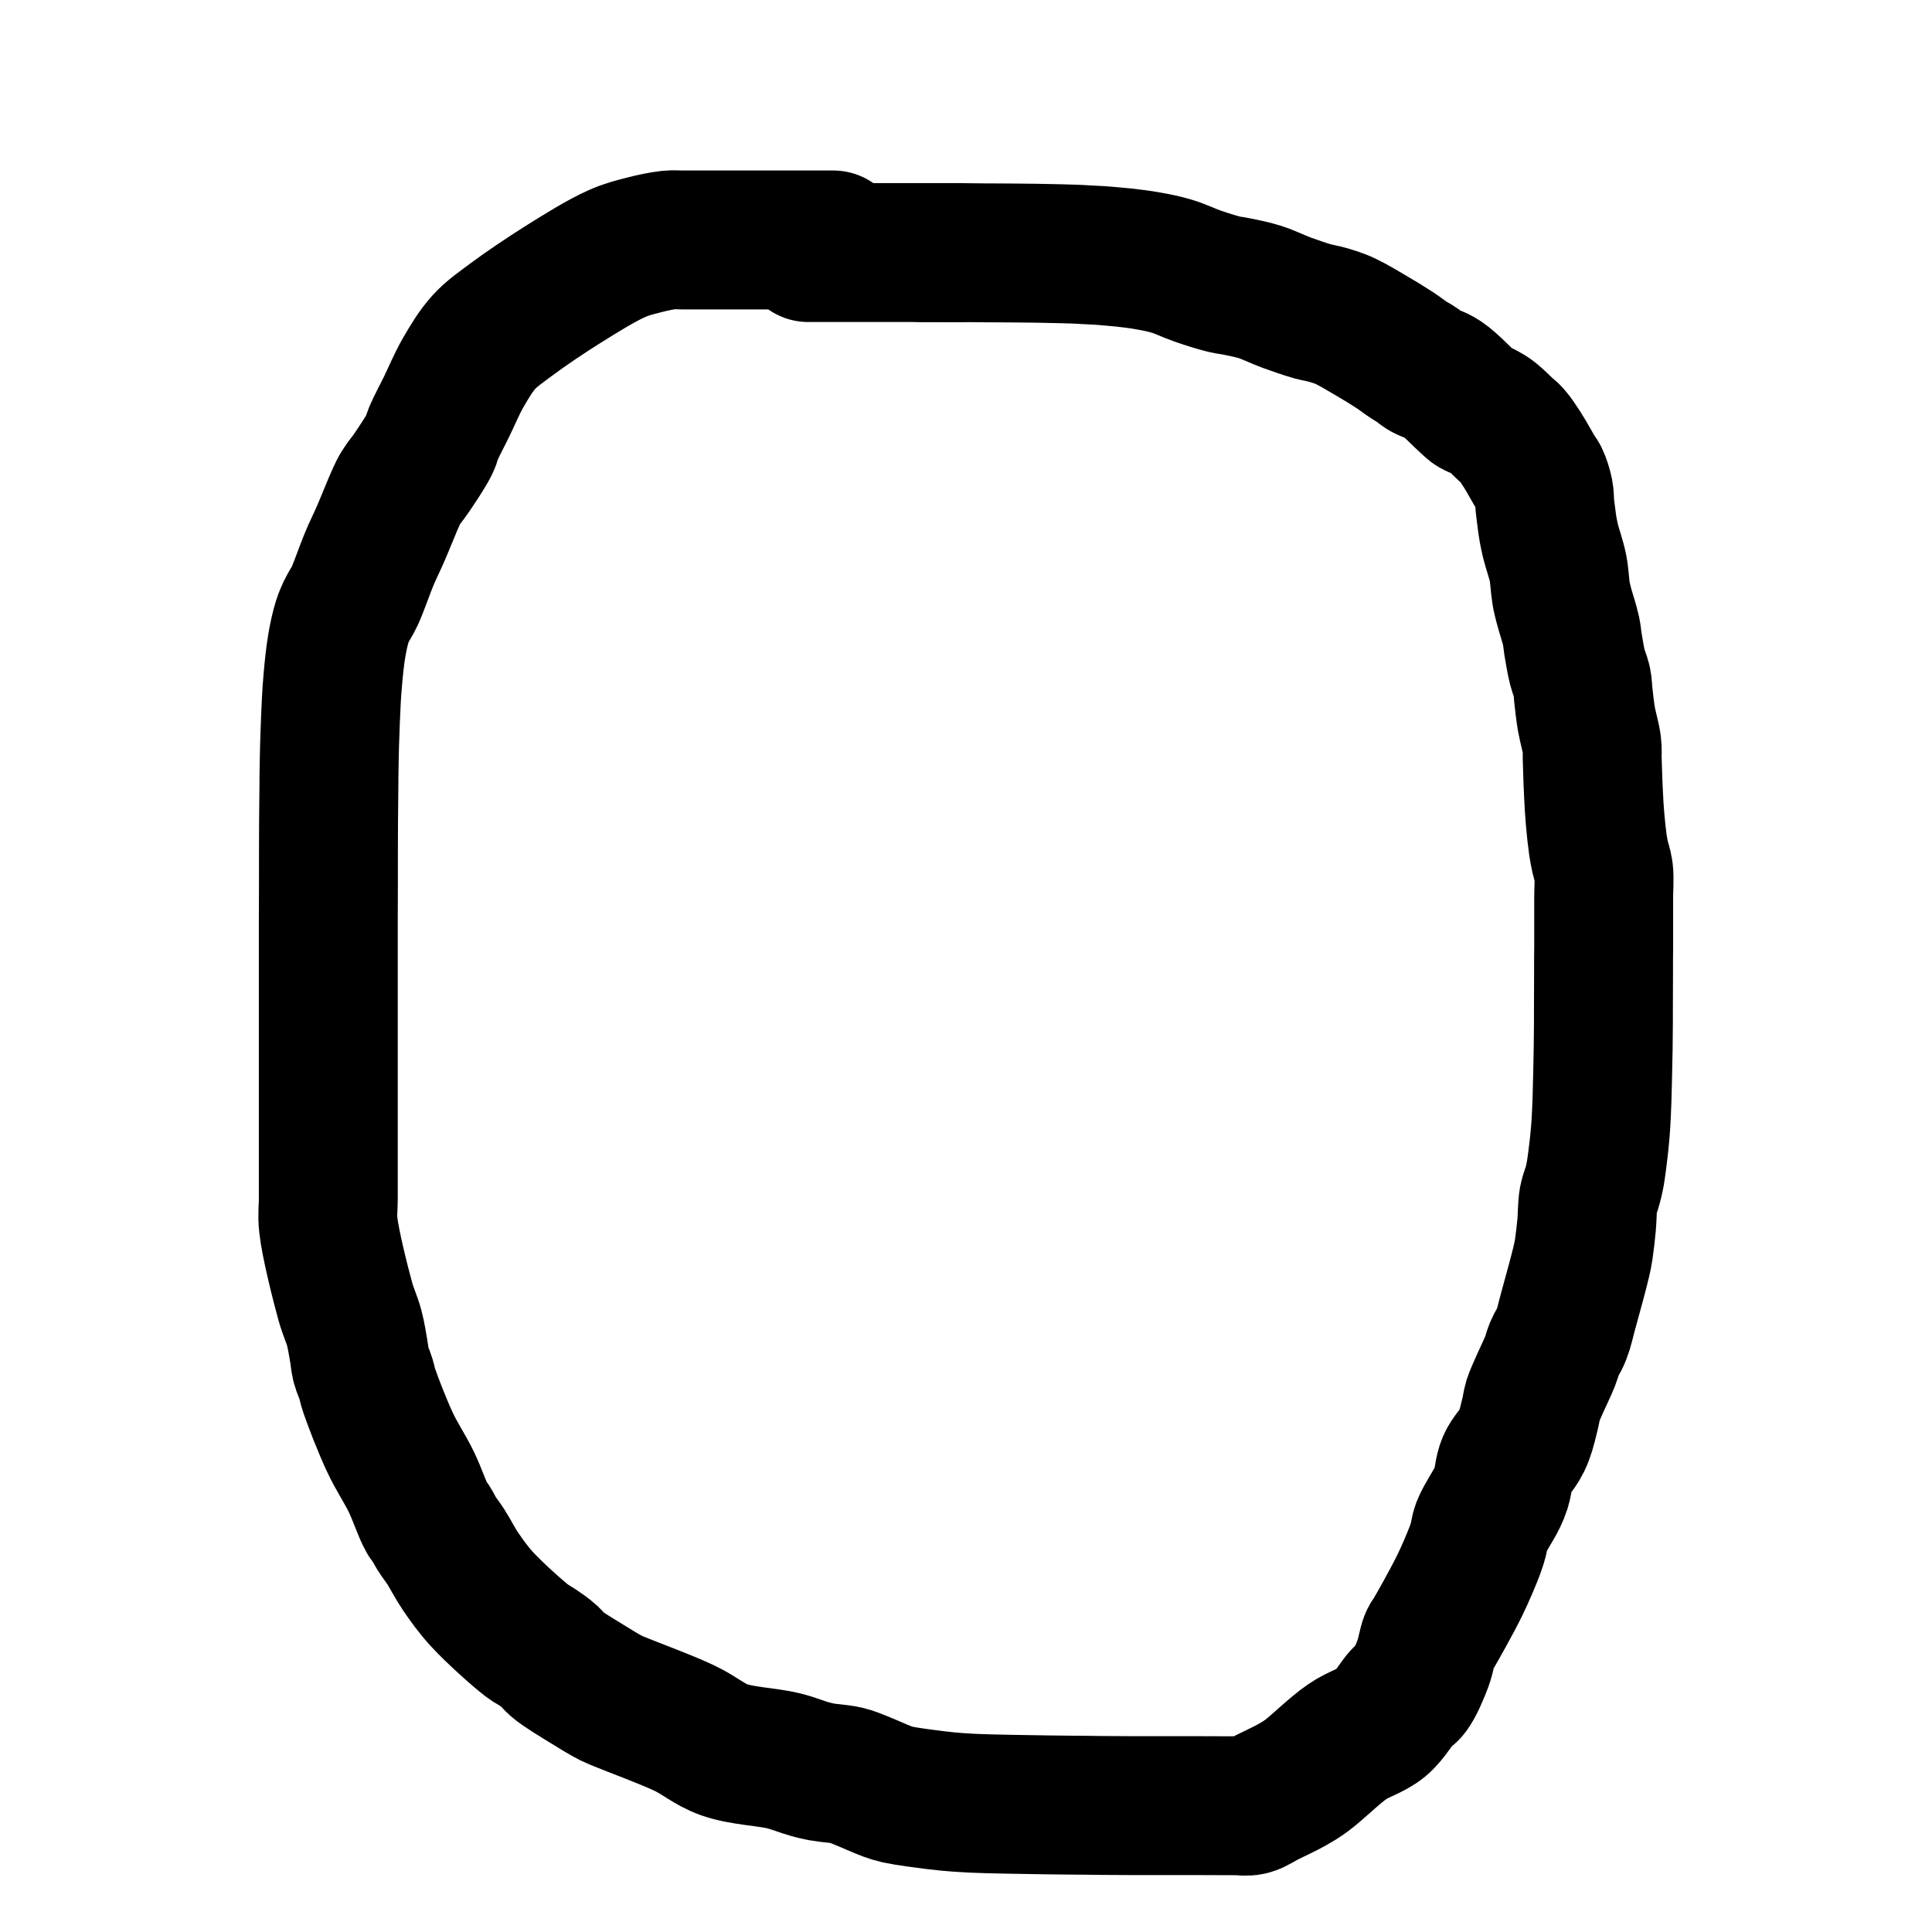
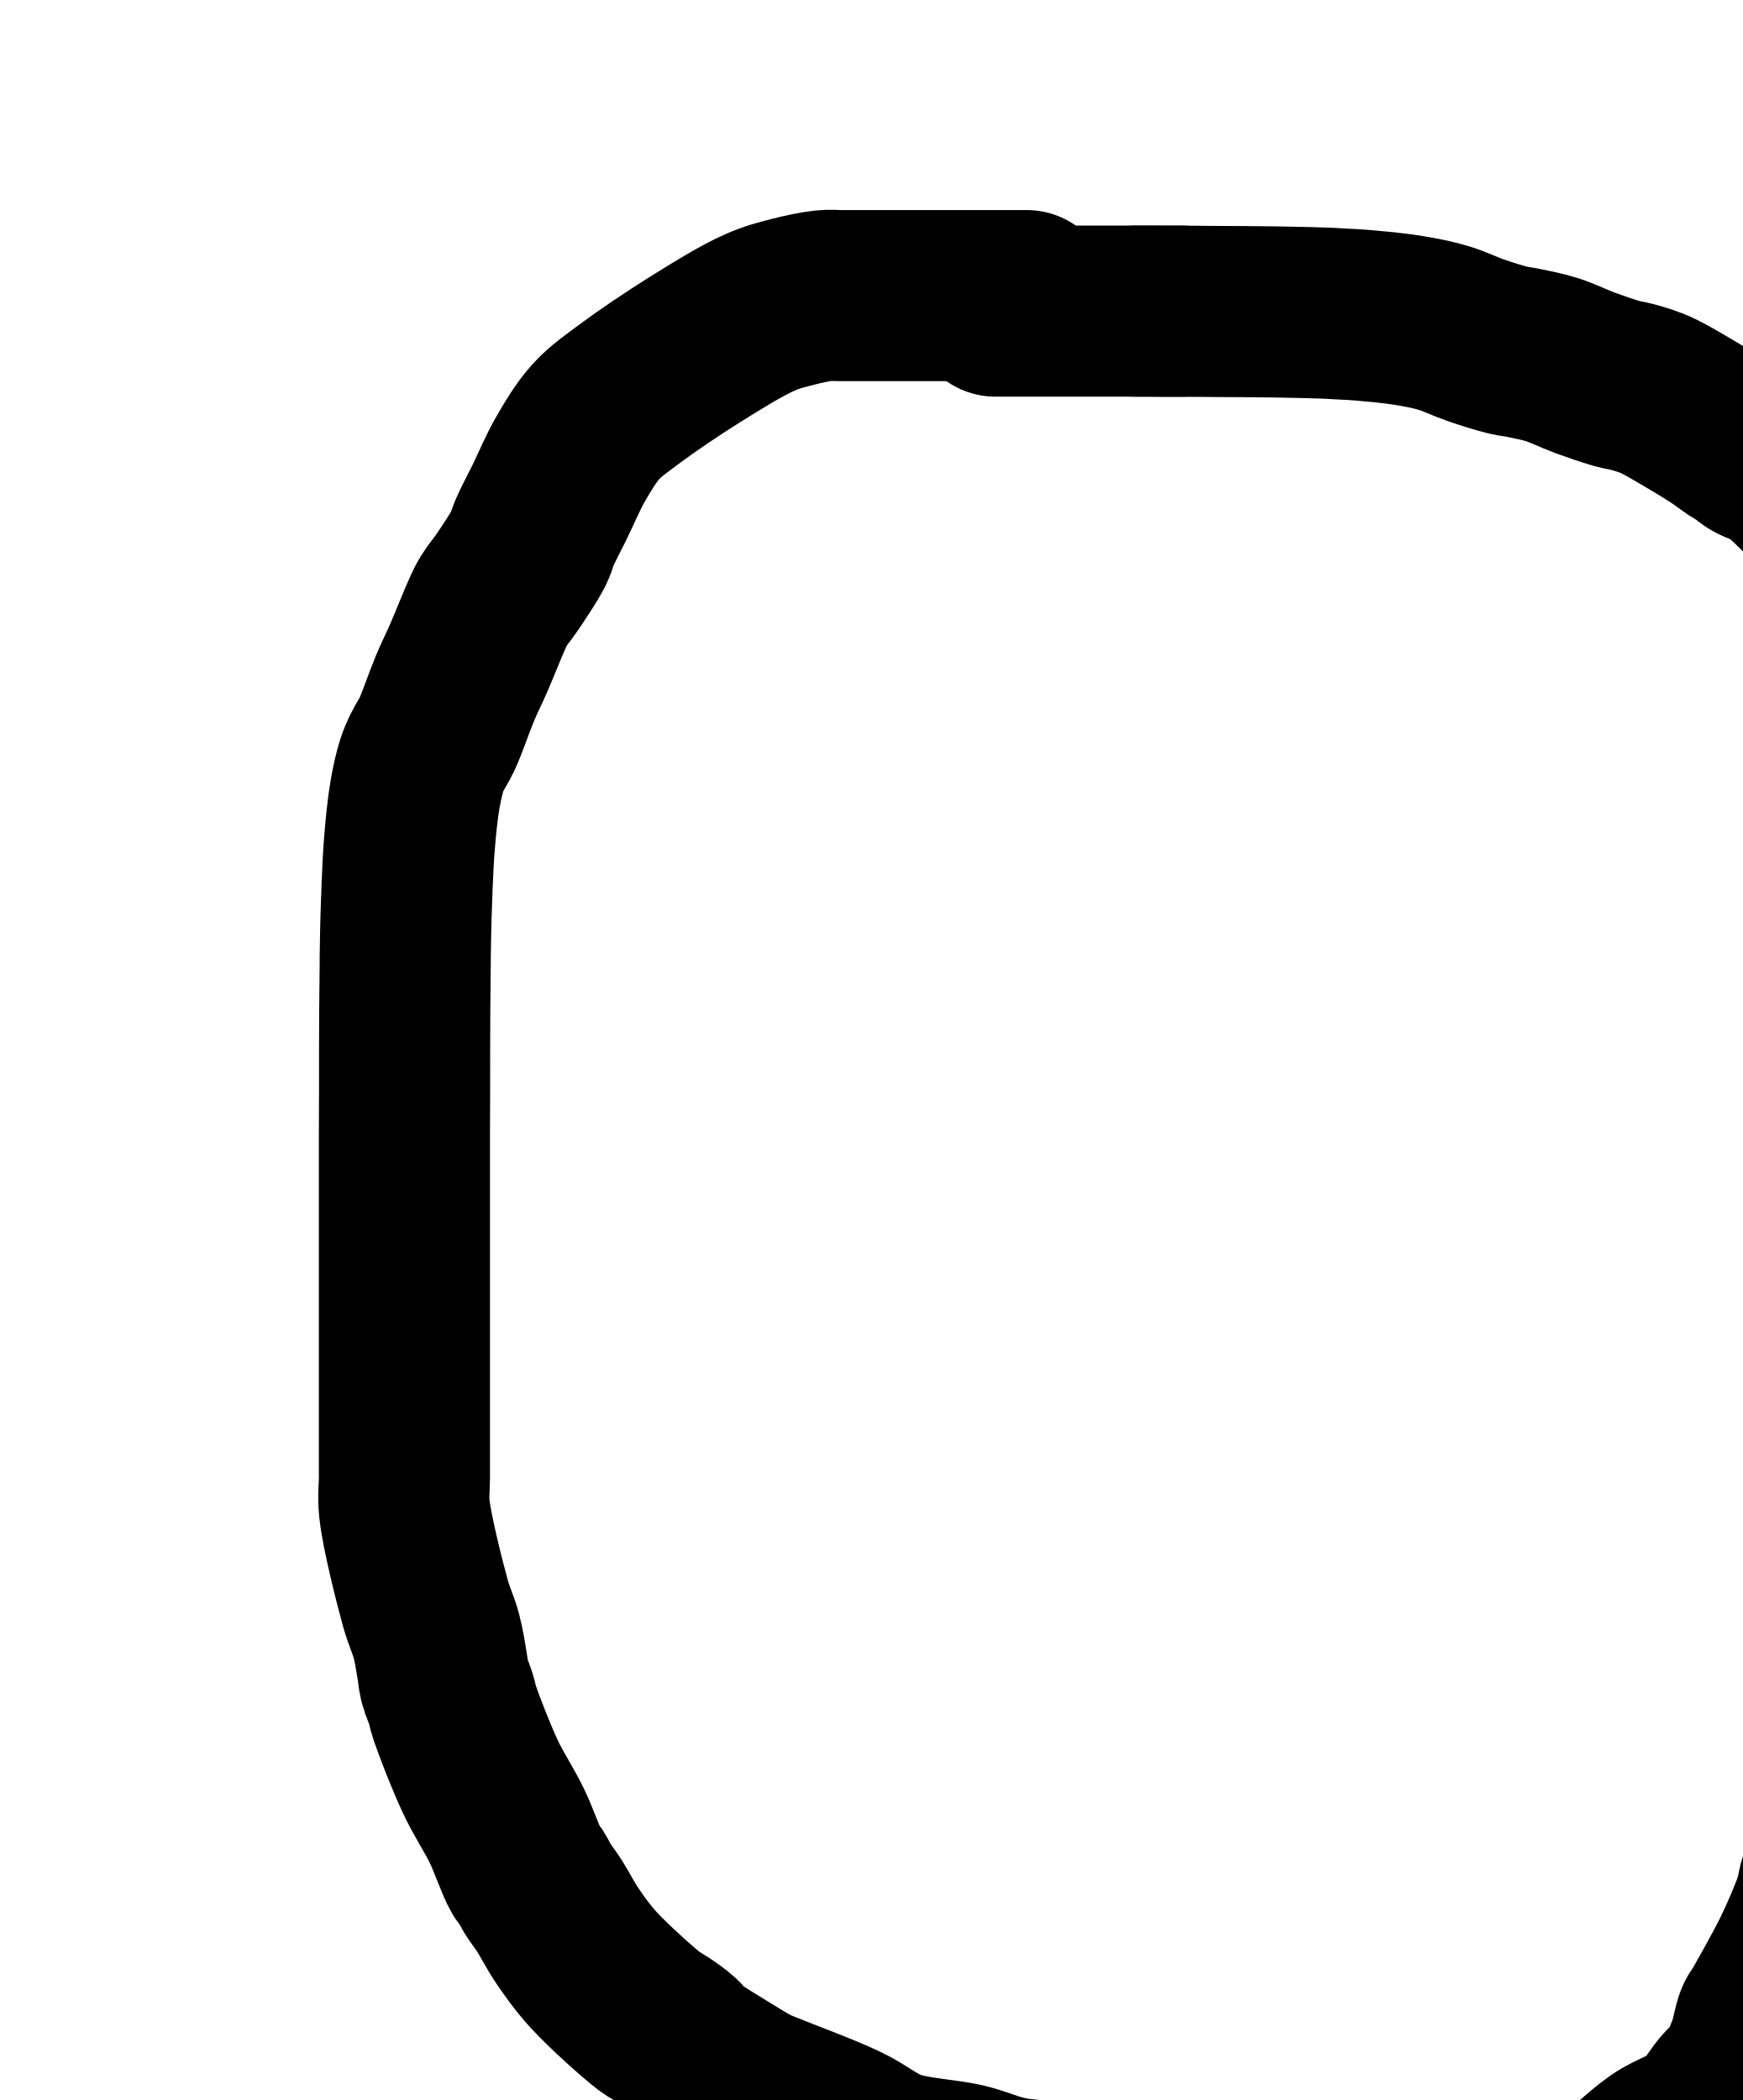
- <svg xmlns="http://www.w3.org/2000/svg" xmlns:ns1="https://sketch.io/dtd/" version="1.1" ns1:metadata="eyJuYW1lIjoiRHJhd2luZyIsInN1cmZhY2UiOnsibWV0aG9kIjoiZmlsbCIsImJsZW5kIjoibm9ybWFsIiwiZW5hYmxlZCI6dHJ1ZSwib3BhY2l0eSI6MSwidHlwZSI6InBhdHRlcm4iLCJwYXR0ZXJuIjp7InR5cGUiOiJwYXR0ZXJuIiwicmVmbGVjdCI6Im5vLXJlZmxlY3QiLCJyZXBlYXQiOiJyZXBlYXQiLCJzbW9vdGhpbmciOmZhbHNlLCJzcmMiOiJ0cmFuc3BhcmVudExpZ2h0Iiwic3giOjEsInN5IjoxLCJ4MCI6MC41LCJ4MSI6MSwieTAiOjAuNSwieTEiOjF9fSwiY2xpcFBhdGgiOnsiZW5hYmxlZCI6dHJ1ZSwic3R5bGUiOnsic3Ryb2tlU3R5bGUiOiJibGFjayIsImxpbmVXaWR0aCI6MX19LCJkZXNjcmlwdGlvbiI6Ik1hZGUgd2l0aCBTa2V0Y2hwYWQiLCJtZXRhZGF0YSI6e30sImV4cG9ydERQSSI6NzIsImV4cG9ydEZvcm1hdCI6InBuZyIsImV4cG9ydFF1YWxpdHkiOjAuOTUsInVuaXRzIjoicHgiLCJ3aWR0aCI6MTUzLCJoZWlnaHQiOjE1MywicGFnZXMiOlt7IndpZHRoIjoxNTMsImhlaWdodCI6MTUzfV0sInV1aWQiOiI5MjEwYjk2Yy0zOTUwLTRjYzctOWM5YS0zZTEwYzE5Njg0MWYifQ==" width="100" height="100" viewBox="0 0 153 153" ns1:version="2021.4.25.11">
+ <svg xmlns="http://www.w3.org/2000/svg" xmlns:ns1="https://sketch.io/dtd/" version="1.1" ns1:metadata="eyJuYW1lIjoiRHJhd2luZyIsInN1cmZhY2UiOnsibWV0aG9kIjoiZmlsbCIsImJsZW5kIjoibm9ybWFsIiwiZW5hYmxlZCI6dHJ1ZSwib3BhY2l0eSI6MSwidHlwZSI6InBhdHRlcm4iLCJwYXR0ZXJuIjp7InR5cGUiOiJwYXR0ZXJuIiwicmVmbGVjdCI6Im5vLXJlZmxlY3QiLCJyZXBlYXQiOiJyZXBlYXQiLCJzbW9vdGhpbmciOmZhbHNlLCJzcmMiOiJ0cmFuc3BhcmVudExpZ2h0Iiwic3giOjEsInN5IjoxLCJ4MCI6MC41LCJ4MSI6MSwieTAiOjAuNSwieTEiOjF9fSwiY2xpcFBhdGgiOnsiZW5hYmxlZCI6dHJ1ZSwic3R5bGUiOnsic3Ryb2tlU3R5bGUiOiJibGFjayIsImxpbmVXaWR0aCI6MX19LCJkZXNjcmlwdGlvbiI6Ik1hZGUgd2l0aCBTa2V0Y2hwYWQiLCJtZXRhZGF0YSI6e30sImV4cG9ydERQSSI6NzIsImV4cG9ydEZvcm1hdCI6InBuZyIsImV4cG9ydFF1YWxpdHkiOjAuOTUsInVuaXRzIjoicHgiLCJ3aWR0aCI6MTUzLCJoZWlnaHQiOjE1MywicGFnZXMiOlt7IndpZHRoIjoxNTMsImhlaWdodCI6MTUzfV0sInV1aWQiOiI5MjEwYjk2Yy0zOTUwLTRjYzctOWM5YS0zZTEwYzE5Njg0MWYifQ==" ns1:version="2021.4.25.11">
  <path ns1:tool="pencil" style="fill: none; stroke: #000000; mix-blend-mode: source-over; stroke-dasharray: none; stroke-dashoffset: 0; stroke-linecap: round; stroke-linejoin: miter; stroke-miterlimit: 4; stroke-opacity: 1; stroke-width: 11;" d="M40.04 0.02 C40.04 0.02 40.04 0.02 40.04 0.02 40.04 0.02 39.37 0.02 39.04 0.02 38.71 0.02 38.43 0.02 38.04 0.02 37.49 0.02 36.59 0.02 36.04 0.02 35.65 0.02 35.46 0.02 35.04 0.02 34.31 0.02 32.77 0.02 32.04 0.02 31.62 0.02 31.37 0.02 31.04 0.02 30.71 0.02 30.43 0.02 30.04 0.02 29.49 0.02 28.59 0.02 28.04 0.02 27.65 0.02 27.43 -0.02 27.04 0.02 26.47 0.08 25.66 0.25 24.98 0.43 24.28 0.61 23.69 0.75 22.9 1.1 21.71 1.62 20.04 2.66 18.65 3.53 17.25 4.41 15.66 5.48 14.52 6.33 13.67 6.97 12.99 7.42 12.36 8.11 11.72 8.82 11.21 9.68 10.72 10.53 10.21 11.41 9.78 12.47 9.36 13.32 9 14.05 8.6 14.79 8.37 15.33 8.22 15.67 8.23 15.85 8.06 16.19 7.77 16.78 7.05 17.85 6.63 18.47 6.33 18.92 6.02 19.25 5.81 19.6 5.64 19.87 5.58 20.01 5.42 20.35 5.12 21 4.58 22.37 4.2 23.25 3.88 23.99 3.59 24.54 3.28 25.29 2.91 26.17 2.48 27.47 2.13 28.22 1.9 28.71 1.66 29.03 1.49 29.39 1.35 29.69 1.26 29.89 1.15 30.23 0.99 30.73 0.84 31.4 0.72 32.1 0.57 32.97 0.46 34.06 0.38 35.04 0.29 36.03 0.25 37.13 0.21 38.02 0.18 38.75 0.16 39.35 0.14 40.02 0.12 40.69 0.11 41.47 0.1 42.02 0.09 42.41 0.09 42.69 0.09 43.02 0.09 43.35 0.08 43.69 0.08 44.02 0.08 44.35 0.07 44.69 0.07 45.02 0.07 45.35 0.06 45.56 0.06 46.02 0.05 47.05 0.05 49.57 0.05 51.02 0.05 52.15 0.04 52.95 0.04 54.02 0.04 55.26 0.04 57.13 0.04 58.02 0.04 58.46 0.04 58.69 0.04 59.02 0.04 59.35 0.04 59.69 0.04 60.02 0.04 60.35 0.04 60.69 0.04 61.02 0.04 61.35 0.04 61.63 0.04 62.02 0.04 62.57 0.04 63.35 0.04 64.02 0.04 64.69 0.04 65.35 0.04 66.02 0.04 66.69 0.04 67.35 0.04 68.02 0.04 68.69 0.04 69.35 0.04 70.02 0.04 70.69 0.04 71.35 0.04 72.02 0.04 72.69 0.04 73.35 0.04 74.02 0.04 74.69 0.04 75.35 0.04 76.02 0.04 76.69 -0.05 77.18 0.04 78.02 0.2 79.5 0.98 82.6 1.39 84.09 1.64 84.97 1.91 85.49 2.09 86.17 2.26 86.81 2.37 87.54 2.46 88.07 2.53 88.45 2.53 88.71 2.61 89.05 2.7 89.42 2.91 89.84 3.02 90.2 3.12 90.52 3.13 90.71 3.27 91.12 3.57 92.01 4.33 93.97 4.92 95.23 5.45 96.37 6.12 97.34 6.62 98.38 7.09 99.35 7.55 100.74 7.86 101.26 7.98 101.47 8.07 101.51 8.18 101.67 8.31 101.87 8.42 102.13 8.58 102.4 8.79 102.74 9.08 103.1 9.36 103.53 9.71 104.08 10.06 104.79 10.5 105.44 10.99 106.16 11.49 106.87 12.2 107.65 13.15 108.69 15.08 110.42 15.83 110.99 16.13 111.22 16.26 111.24 16.51 111.41 16.84 111.63 17.35 111.98 17.63 112.24 17.82 112.42 17.84 112.55 18.07 112.75 18.54 113.17 19.75 113.89 20.53 114.37 21.2 114.79 21.94 115.24 22.45 115.5 22.78 115.66 22.89 115.69 23.28 115.85 24.24 116.25 26.81 117.19 28.26 117.88 29.44 118.44 30.21 119.17 31.4 119.59 32.77 120.08 34.85 120.15 36.09 120.46 36.93 120.67 37.62 120.97 38.18 121.12 38.55 121.22 38.75 121.27 39.12 121.34 39.65 121.44 40.51 121.48 41.07 121.61 41.51 121.72 41.78 121.84 42.21 122.01 42.8 122.24 43.72 122.67 44.27 122.87 44.63 123 44.78 123.05 45.17 123.14 45.86 123.29 47.36 123.48 48.07 123.57 48.49 123.62 48.67 123.64 49.06 123.68 49.61 123.73 50.21 123.78 51.05 123.82 52.51 123.89 55.39 123.92 57.04 123.95 58.21 123.97 59.14 123.97 60.04 123.98 60.77 123.99 61.31 124 62.04 124 62.94 124.01 64.31 124.01 65.04 124.01 65.46 124.01 65.65 124.01 66.04 124.01 66.59 124.01 67.49 124.01 68.04 124.01 68.43 124.01 68.62 124.01 69.04 124.01 69.77 124.01 71.31 124.02 72.04 124.02 72.46 124.02 72.69 124.1 73.04 124.02 73.46 123.92 73.87 123.6 74.36 123.36 74.96 123.06 75.79 122.68 76.36 122.36 76.8 122.11 77.04 121.97 77.51 121.63 78.33 121.03 79.68 119.67 80.74 118.94 81.64 118.32 82.66 118.08 83.41 117.46 84.12 116.87 84.7 115.77 85.14 115.34 85.36 115.12 85.51 115.13 85.7 114.89 86.04 114.46 86.48 113.42 86.74 112.72 86.97 112.1 87.08 111.27 87.24 110.91 87.31 110.74 87.35 110.75 87.46 110.57 87.81 109.98 89 107.87 89.6 106.65 90.1 105.63 90.59 104.46 90.85 103.77 90.99 103.39 91.05 103.18 91.13 102.88 91.21 102.57 91.21 102.31 91.35 101.94 91.58 101.33 92.32 100.23 92.6 99.65 92.76 99.31 92.83 99.15 92.94 98.81 93.1 98.31 93.12 97.5 93.37 96.94 93.6 96.4 94.11 95.91 94.35 95.5 94.52 95.21 94.61 95.04 94.73 94.72 94.91 94.25 95.11 93.42 95.23 92.91 95.32 92.54 95.33 92.28 95.43 91.95 95.55 91.58 95.72 91.23 95.91 90.79 96.16 90.21 96.61 89.3 96.82 88.76 96.96 88.41 96.98 88.18 97.11 87.87 97.26 87.5 97.53 87.14 97.7 86.7 97.91 86.17 98.01 85.62 98.21 84.9 98.5 83.83 99.07 81.8 99.27 80.92 99.37 80.49 99.4 80.34 99.46 79.96 99.54 79.42 99.63 78.66 99.69 78 99.75 77.34 99.73 76.57 99.83 76.01 99.91 75.58 100.08 75.25 100.17 74.89 100.26 74.56 100.31 74.31 100.38 73.94 100.47 73.41 100.58 72.53 100.64 71.99 100.69 71.61 100.71 71.33 100.74 71 100.77 70.67 100.8 70.4 100.82 70.01 100.85 69.46 100.89 68.68 100.91 68.01 100.93 67.35 100.95 66.57 100.96 66.02 100.97 65.63 100.97 65.35 100.98 65.02 100.99 64.69 100.99 64.35 101 64.02 101 63.69 101.01 63.35 101.01 63.02 101.01 62.69 101.02 62.35 101.02 62.02 101.02 61.69 101.02 61.44 101.02 61.02 101.02 60.29 101.03 58.75 101.03 58.02 101.03 57.6 101.03 57.35 101.03 57.02 101.03 56.69 101.04 56.44 101.04 56.02 101.04 55.29 101.04 53.75 101.04 53.02 101.04 52.6 101.04 52.41 101.04 52.02 101.04 51.47 101.11 50.58 101.04 50.02 100.99 49.6 100.85 49.28 100.77 48.93 100.7 48.6 100.65 48.35 100.59 47.97 100.51 47.43 100.43 46.66 100.37 46 100.31 45.34 100.27 44.67 100.24 44.01 100.2 43.34 100.18 42.56 100.16 42.01 100.15 41.62 100.14 41.35 100.13 41.02 100.12 40.69 100.16 40.41 100.11 40.02 100.04 39.45 99.79 38.63 99.67 37.95 99.56 37.29 99.48 36.53 99.42 35.99 99.38 35.6 99.39 35.34 99.32 35 99.24 34.63 99.07 34.3 98.96 33.87 98.82 33.32 98.69 32.49 98.6 31.96 98.54 31.58 98.54 31.37 98.46 30.99 98.34 30.42 98.01 29.46 97.87 28.9 97.78 28.52 97.72 28.33 97.66 27.95 97.57 27.42 97.55 26.65 97.42 25.99 97.28 25.3 96.98 24.47 96.84 23.91 96.75 23.53 96.7 23.28 96.64 22.96 96.58 22.64 96.54 22.31 96.5 21.98 96.46 21.65 96.41 21.33 96.38 21 96.35 20.67 96.37 20.35 96.3 20.01 96.23 19.64 96.07 19.15 95.94 18.88 95.86 18.72 95.81 18.69 95.7 18.52 95.46 18.14 94.93 17.15 94.57 16.6 94.29 16.17 94.02 15.75 93.77 15.47 93.6 15.27 93.47 15.2 93.27 15.02 92.99 14.76 92.56 14.31 92.24 14.06 92 13.87 91.81 13.76 91.57 13.63 91.32 13.49 90.99 13.4 90.77 13.27 90.6 13.17 90.55 13.09 90.36 12.93 89.93 12.56 88.93 11.48 88.26 11.03 87.74 10.68 87.09 10.53 86.75 10.31 86.56 10.19 86.49 10.08 86.33 9.96 86.13 9.82 85.89 9.71 85.63 9.54 85.29 9.32 84.92 9.02 84.49 8.74 83.94 8.38 83.24 7.95 82.6 7.58 81.96 7.2 81.18 6.74 80.66 6.49 80.33 6.33 80.11 6.25 79.82 6.15 79.53 6.05 79.22 5.96 78.91 5.88 78.6 5.8 78.34 5.77 77.97 5.67 77.41 5.51 76.58 5.22 75.89 4.97 75.2 4.71 74.5 4.36 73.82 4.14 73.19 3.94 72.48 3.81 71.96 3.7 71.59 3.62 71.38 3.62 71 3.53 70.43 3.39 69.6 3.13 68.91 2.89 68.21 2.65 67.52 2.3 66.84 2.1 66.21 1.91 65.6 1.79 64.97 1.68 64.33 1.56 63.55 1.47 63.01 1.41 62.63 1.37 62.36 1.35 62.03 1.32 61.7 1.29 61.36 1.26 61.03 1.24 60.7 1.22 60.37 1.21 60.04 1.19 59.71 1.17 59.43 1.15 59.04 1.14 58.49 1.12 57.59 1.1 57.04 1.09 56.65 1.08 56.43 1.08 56.04 1.07 55.49 1.06 54.71 1.06 54.04 1.05 53.37 1.05 52.59 1.04 52.04 1.04 51.65 1.04 51.37 1.03 51.04 1.03 50.71 1.03 50.37 1.03 50.04 1.03 49.71 1.03 49.37 1.03 49.04 1.03 48.71 1.03 48.37 1.02 48.04 1.02 47.71 1.02 47.04 1.02 47.04 1.02 " transform="matrix(1,0,0,1,25.95899,18.98281)" />
  <path ns1:tool="pencil" style="fill: none; stroke: #000000; mix-blend-mode: source-over; stroke-dasharray: none; stroke-dashoffset: 0; stroke-linecap: round; stroke-linejoin: miter; stroke-miterlimit: 4; stroke-opacity: 1; stroke-width: 11;" d="M0 0 C0 0 0 0 0 0 0 0 0 0 0 0 0 0 0.61 0 1 0 1.55 0 2.45 0 3 0 3.39 0 3.58 0 4 0 4.73 0 6.27 0 7 0 7.42 0 7.67 0 8 0 8.33 0 8.67 0 9 0 9.33 0 9.67 0 10 0 10.33 0 10.67 0 11 0 11.33 0 12 0 12 0 " transform="matrix(1,0,0,1,64,20)" />
</svg>
